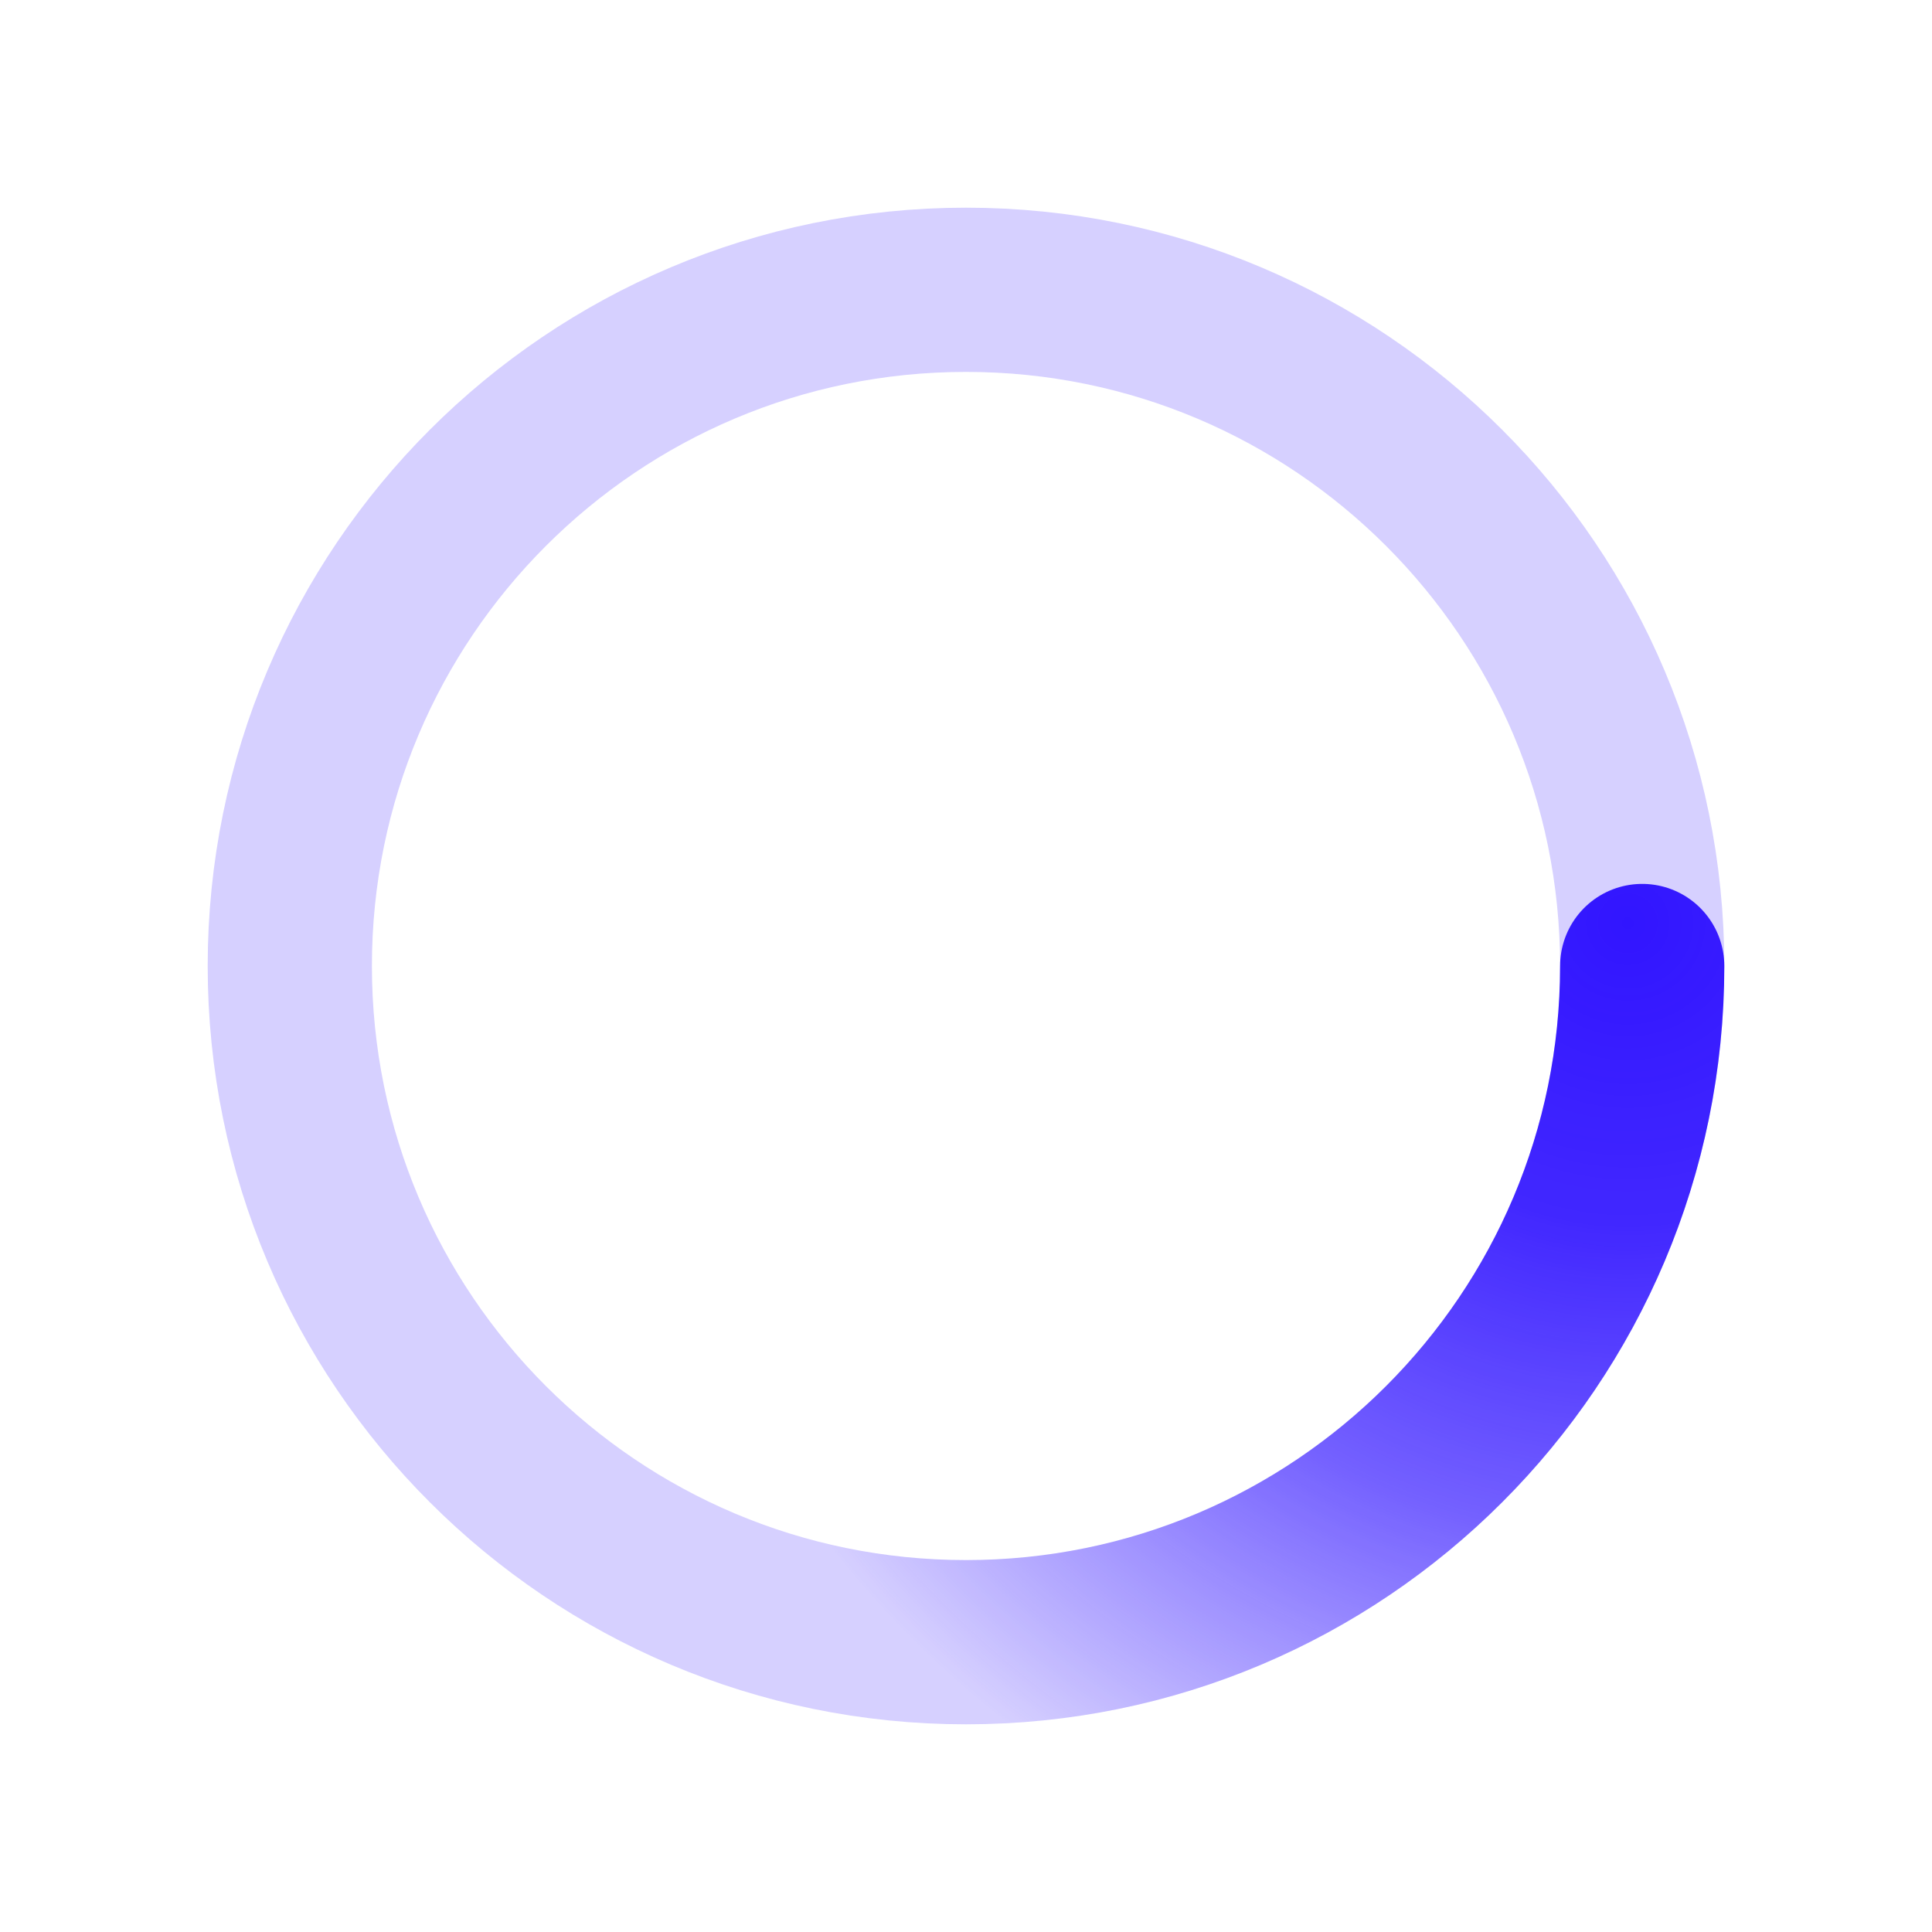
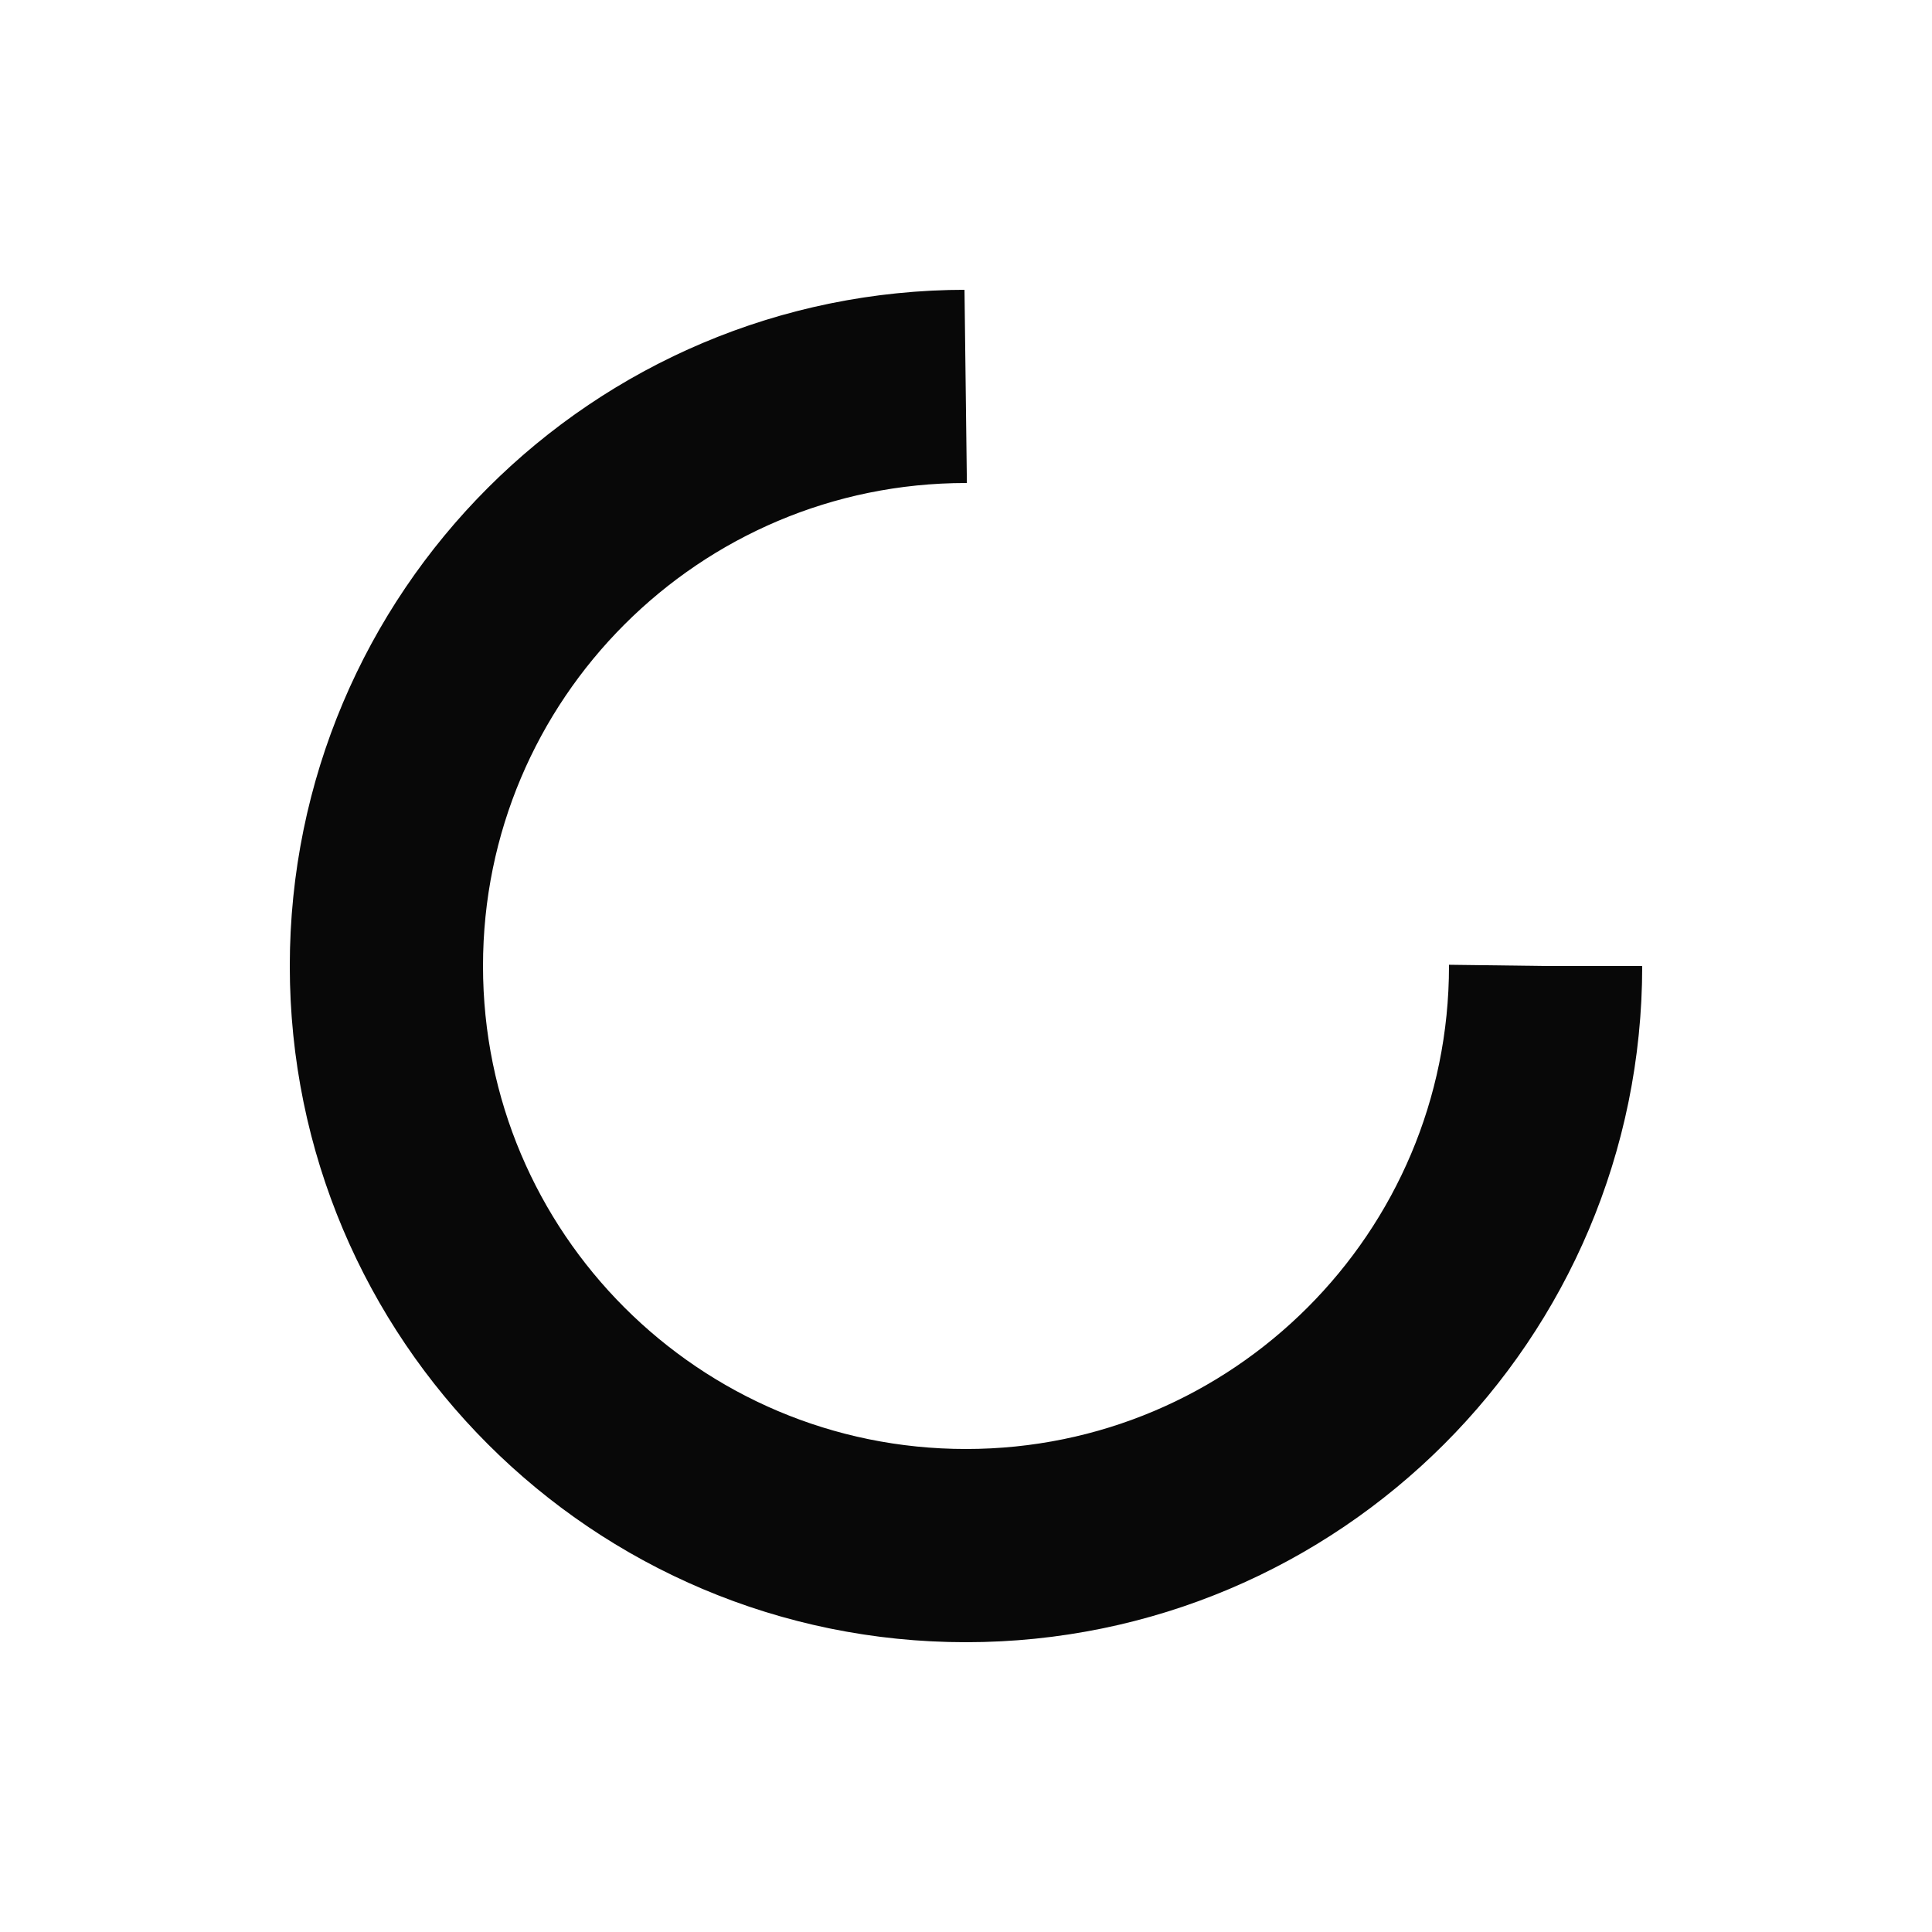
- <svg xmlns="http://www.w3.org/2000/svg" viewBox="0 0 200 200">
-   <radialGradient id="a12" cx=".66" fx=".66" cy=".312" fy=".312" gradientTransform="scale(1.5)">
-     <stop offset="0" stop-color="#3115FF" />
-     <stop offset=".3" stop-color="#3115FF" stop-opacity=".9" />
-     <stop offset=".6" stop-color="#3115FF" stop-opacity=".6" />
-     <stop offset=".8" stop-color="#3115FF" stop-opacity=".3" />
-     <stop offset="1" stop-color="#3115FF" stop-opacity="0" />
-   </radialGradient>
-   <circle transform-origin="center" fill="none" stroke="url(#a12)" stroke-width="17" stroke-linecap="round" stroke-dasharray="200 1000" stroke-dashoffset="0" cx="100" cy="100" r="70">
-     <animateTransform type="rotate" attributeName="transform" calcMode="spline" dur="1.1" values="360;0" keyTimes="0;1" keySplines="0 0 1 1" repeatCount="indefinite" />
-   </circle>
-   <circle transform-origin="center" fill="none" opacity=".2" stroke="#3115FF" stroke-width="17" stroke-linecap="round" cx="100" cy="100" r="70" />
+ <svg xmlns="http://www.w3.org/2000/svg" viewBox="0 0 100 100" preserveAspectRatio="xMidYMid" width="97" height="97" style="shape-rendering: auto; display: block; background: rgb(255, 255, 255);">
+   <g>
+     <circle cx="50" cy="50" fill="none" stroke="#080808" stroke-width="10" r="30" stroke-dasharray="141.372 49.124">
+       <animateTransform attributeName="transform" type="rotate" repeatCount="indefinite" dur="1s" values="0 50 50;360 50 50" keyTimes="0;1" />
+     </circle>
+     <g />
+   </g>
</svg>
